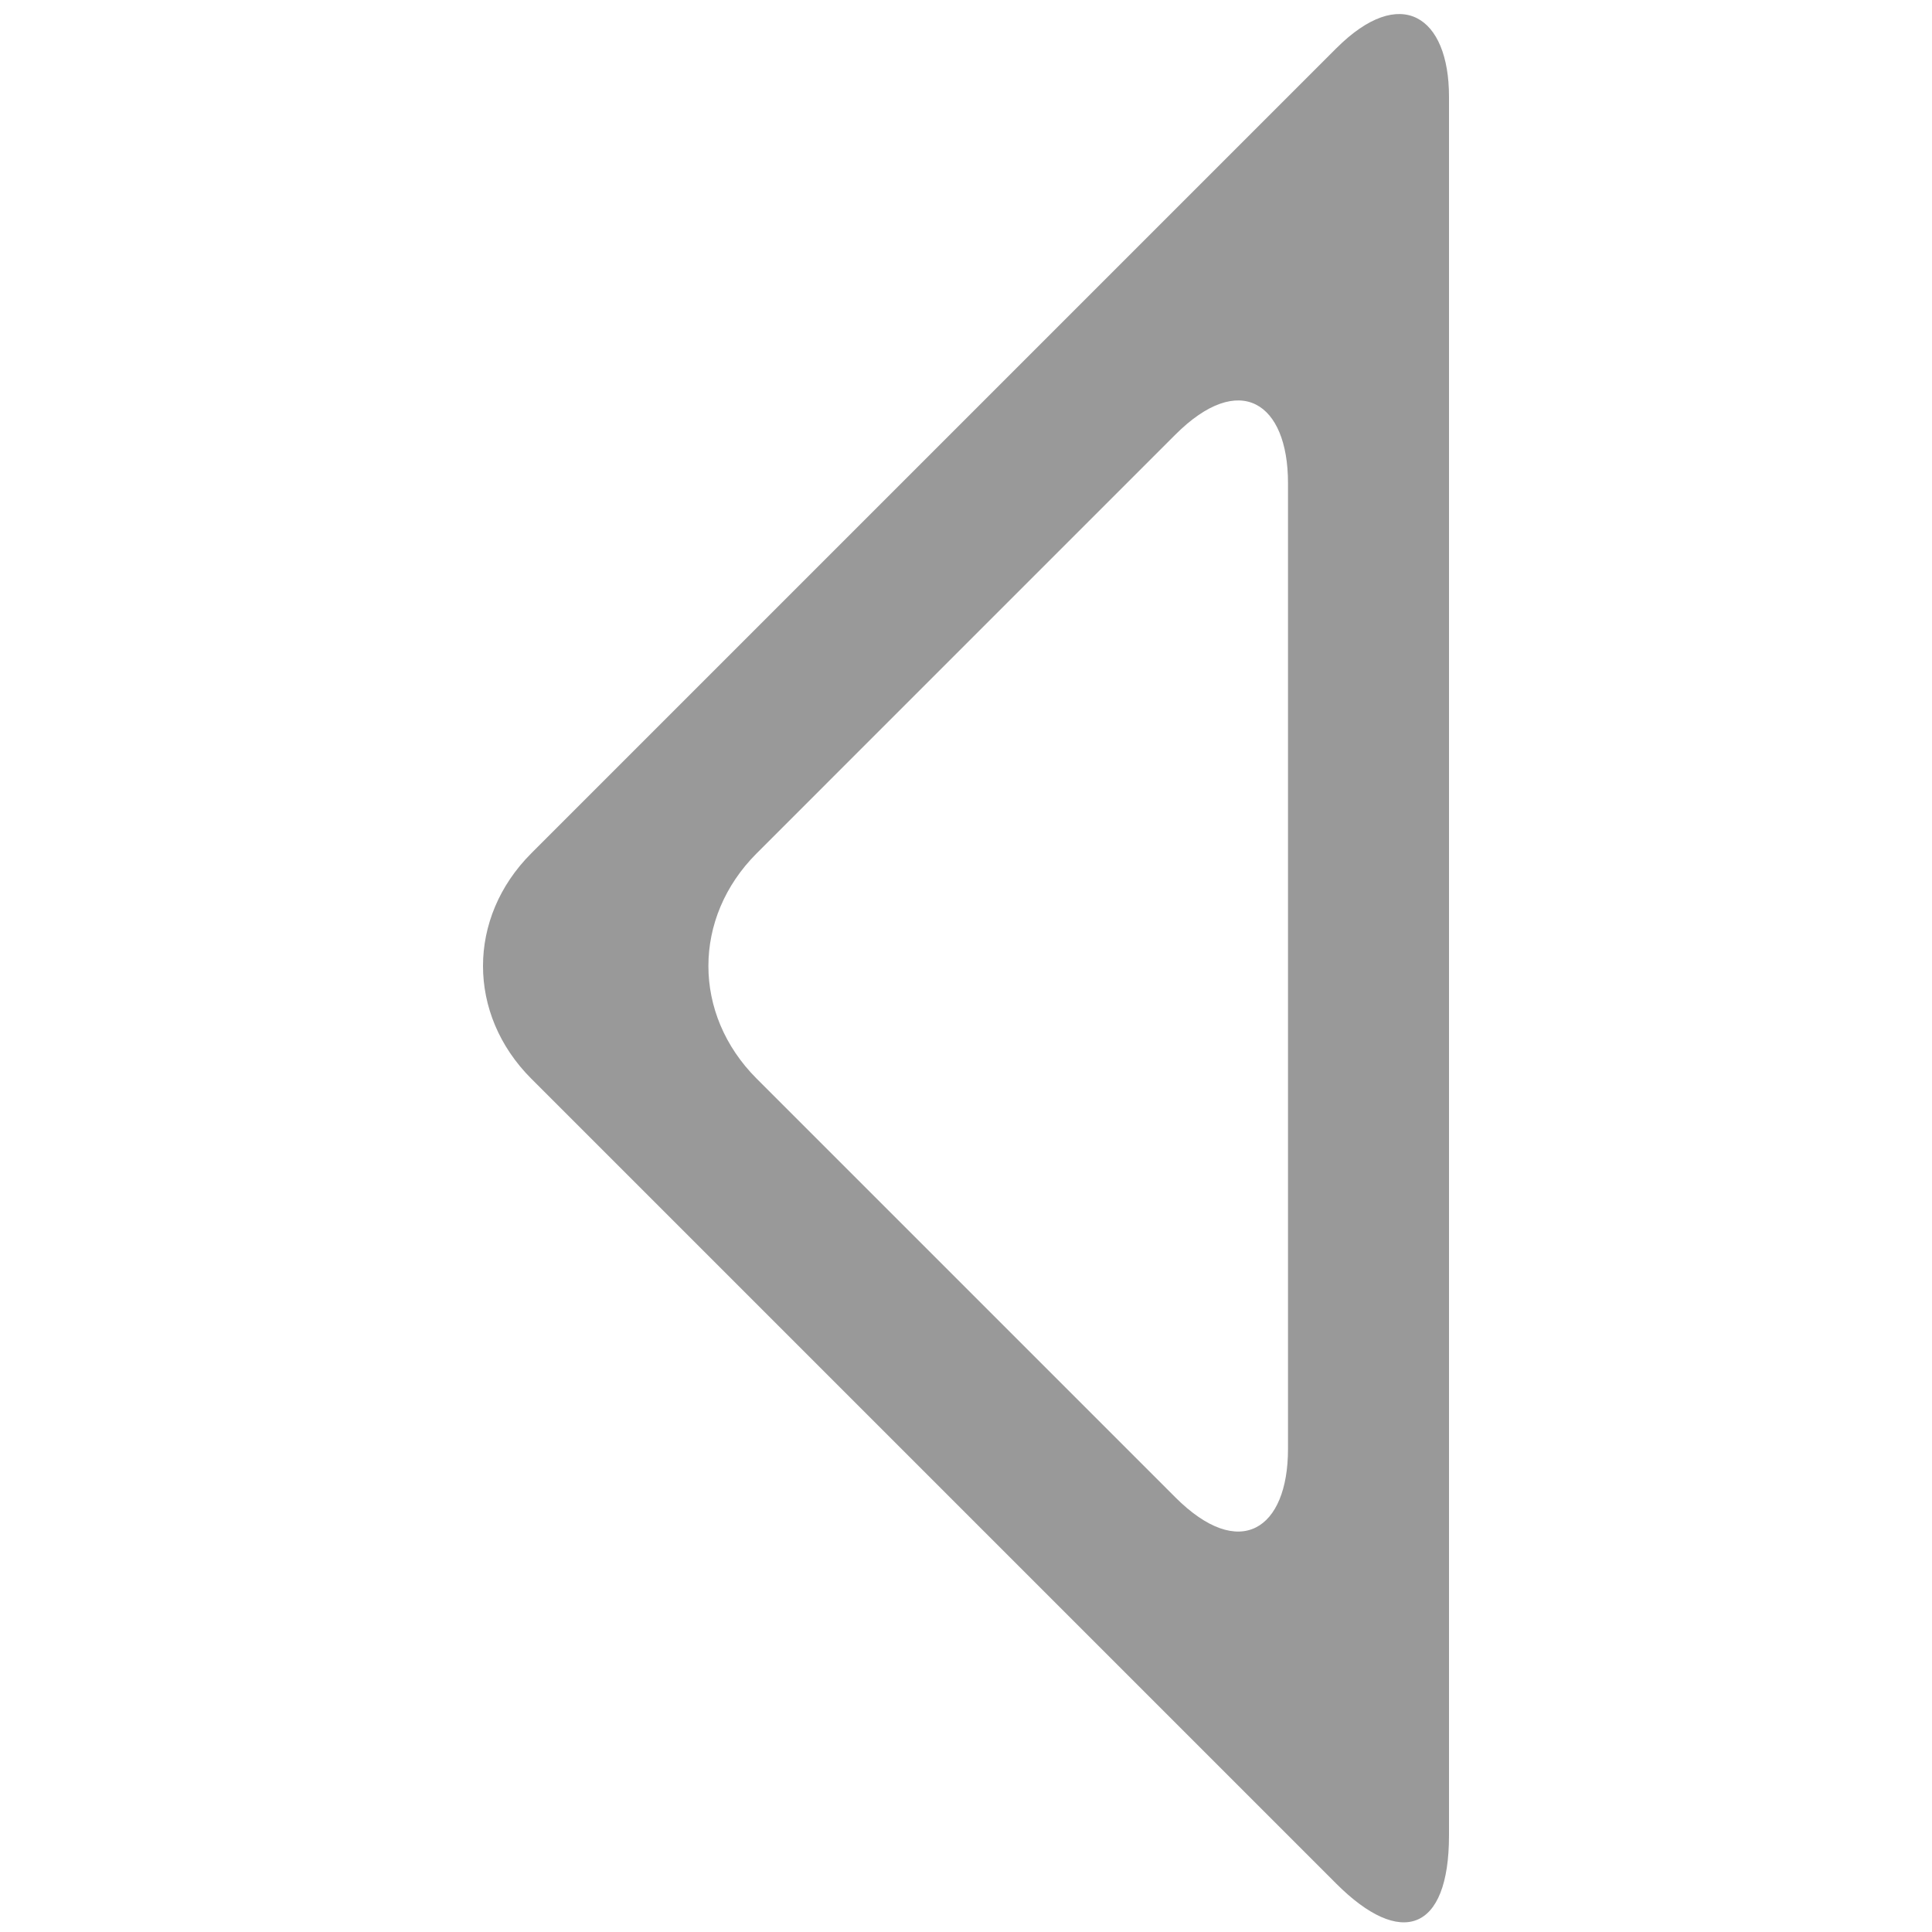
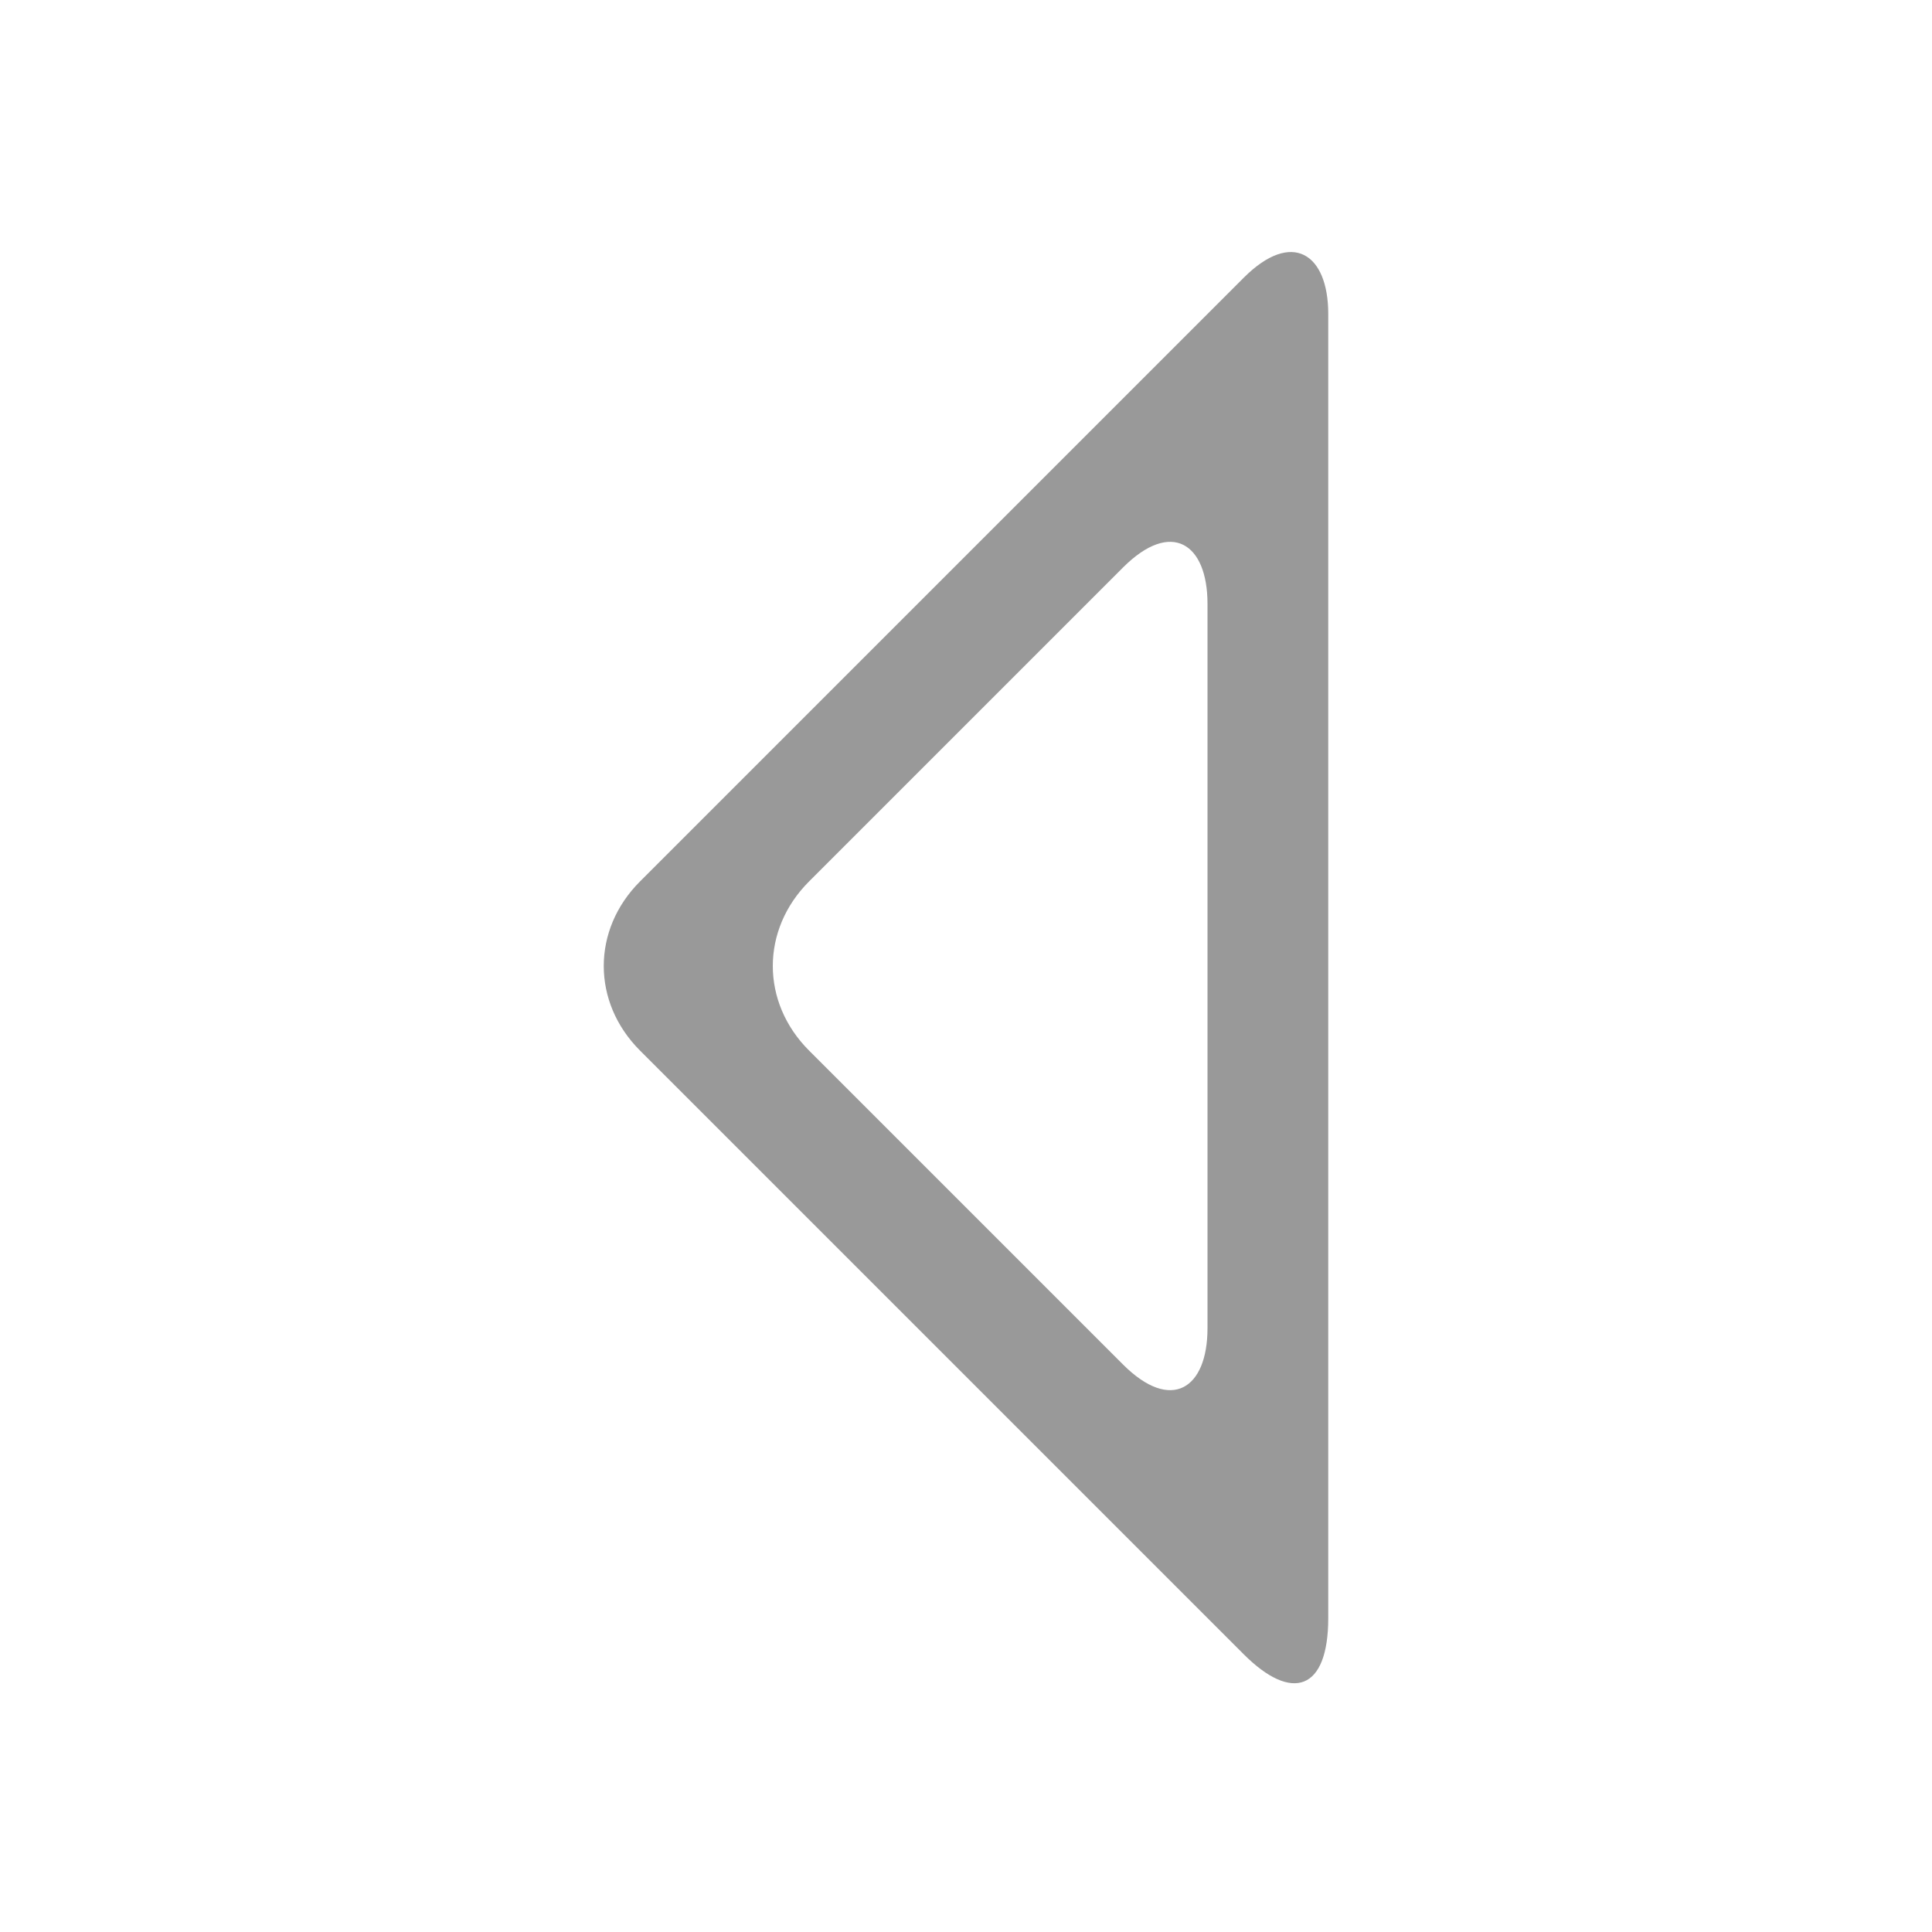
- <svg xmlns="http://www.w3.org/2000/svg" version="1.1" x="0px" y="0px" width="12px" height="12px" viewBox="-3 -0.1 12 12" style="overflow:visible;enable-background:new -3 -0.1 12 12;" xml:space="preserve">
+ <svg xmlns="http://www.w3.org/2000/svg" version="1.1" x="0px" y="0px" width="16px" height="16px" viewBox="-5 -2.1 16 16" style="overflow:visible;enable-background:new -5 -2.1 16 16;" xml:space="preserve">
  <defs>
</defs>
  <path style="fill:#999999;" d="M0.3,6.6l5,5C5.7,12,6,11.9,6,11.3V0.5C6,0,5.7-0.2,5.3,0.2l-5,5C-0.1,5.6-0.1,6.2,0.3,6.6z M1.7,5.2  l2.6-2.6C4.7,2.2,5,2.4,5,2.9v6c0,0.5-0.3,0.7-0.7,0.3L1.7,6.6C1.3,6.2,1.3,5.6,1.7,5.2z" />
</svg>
